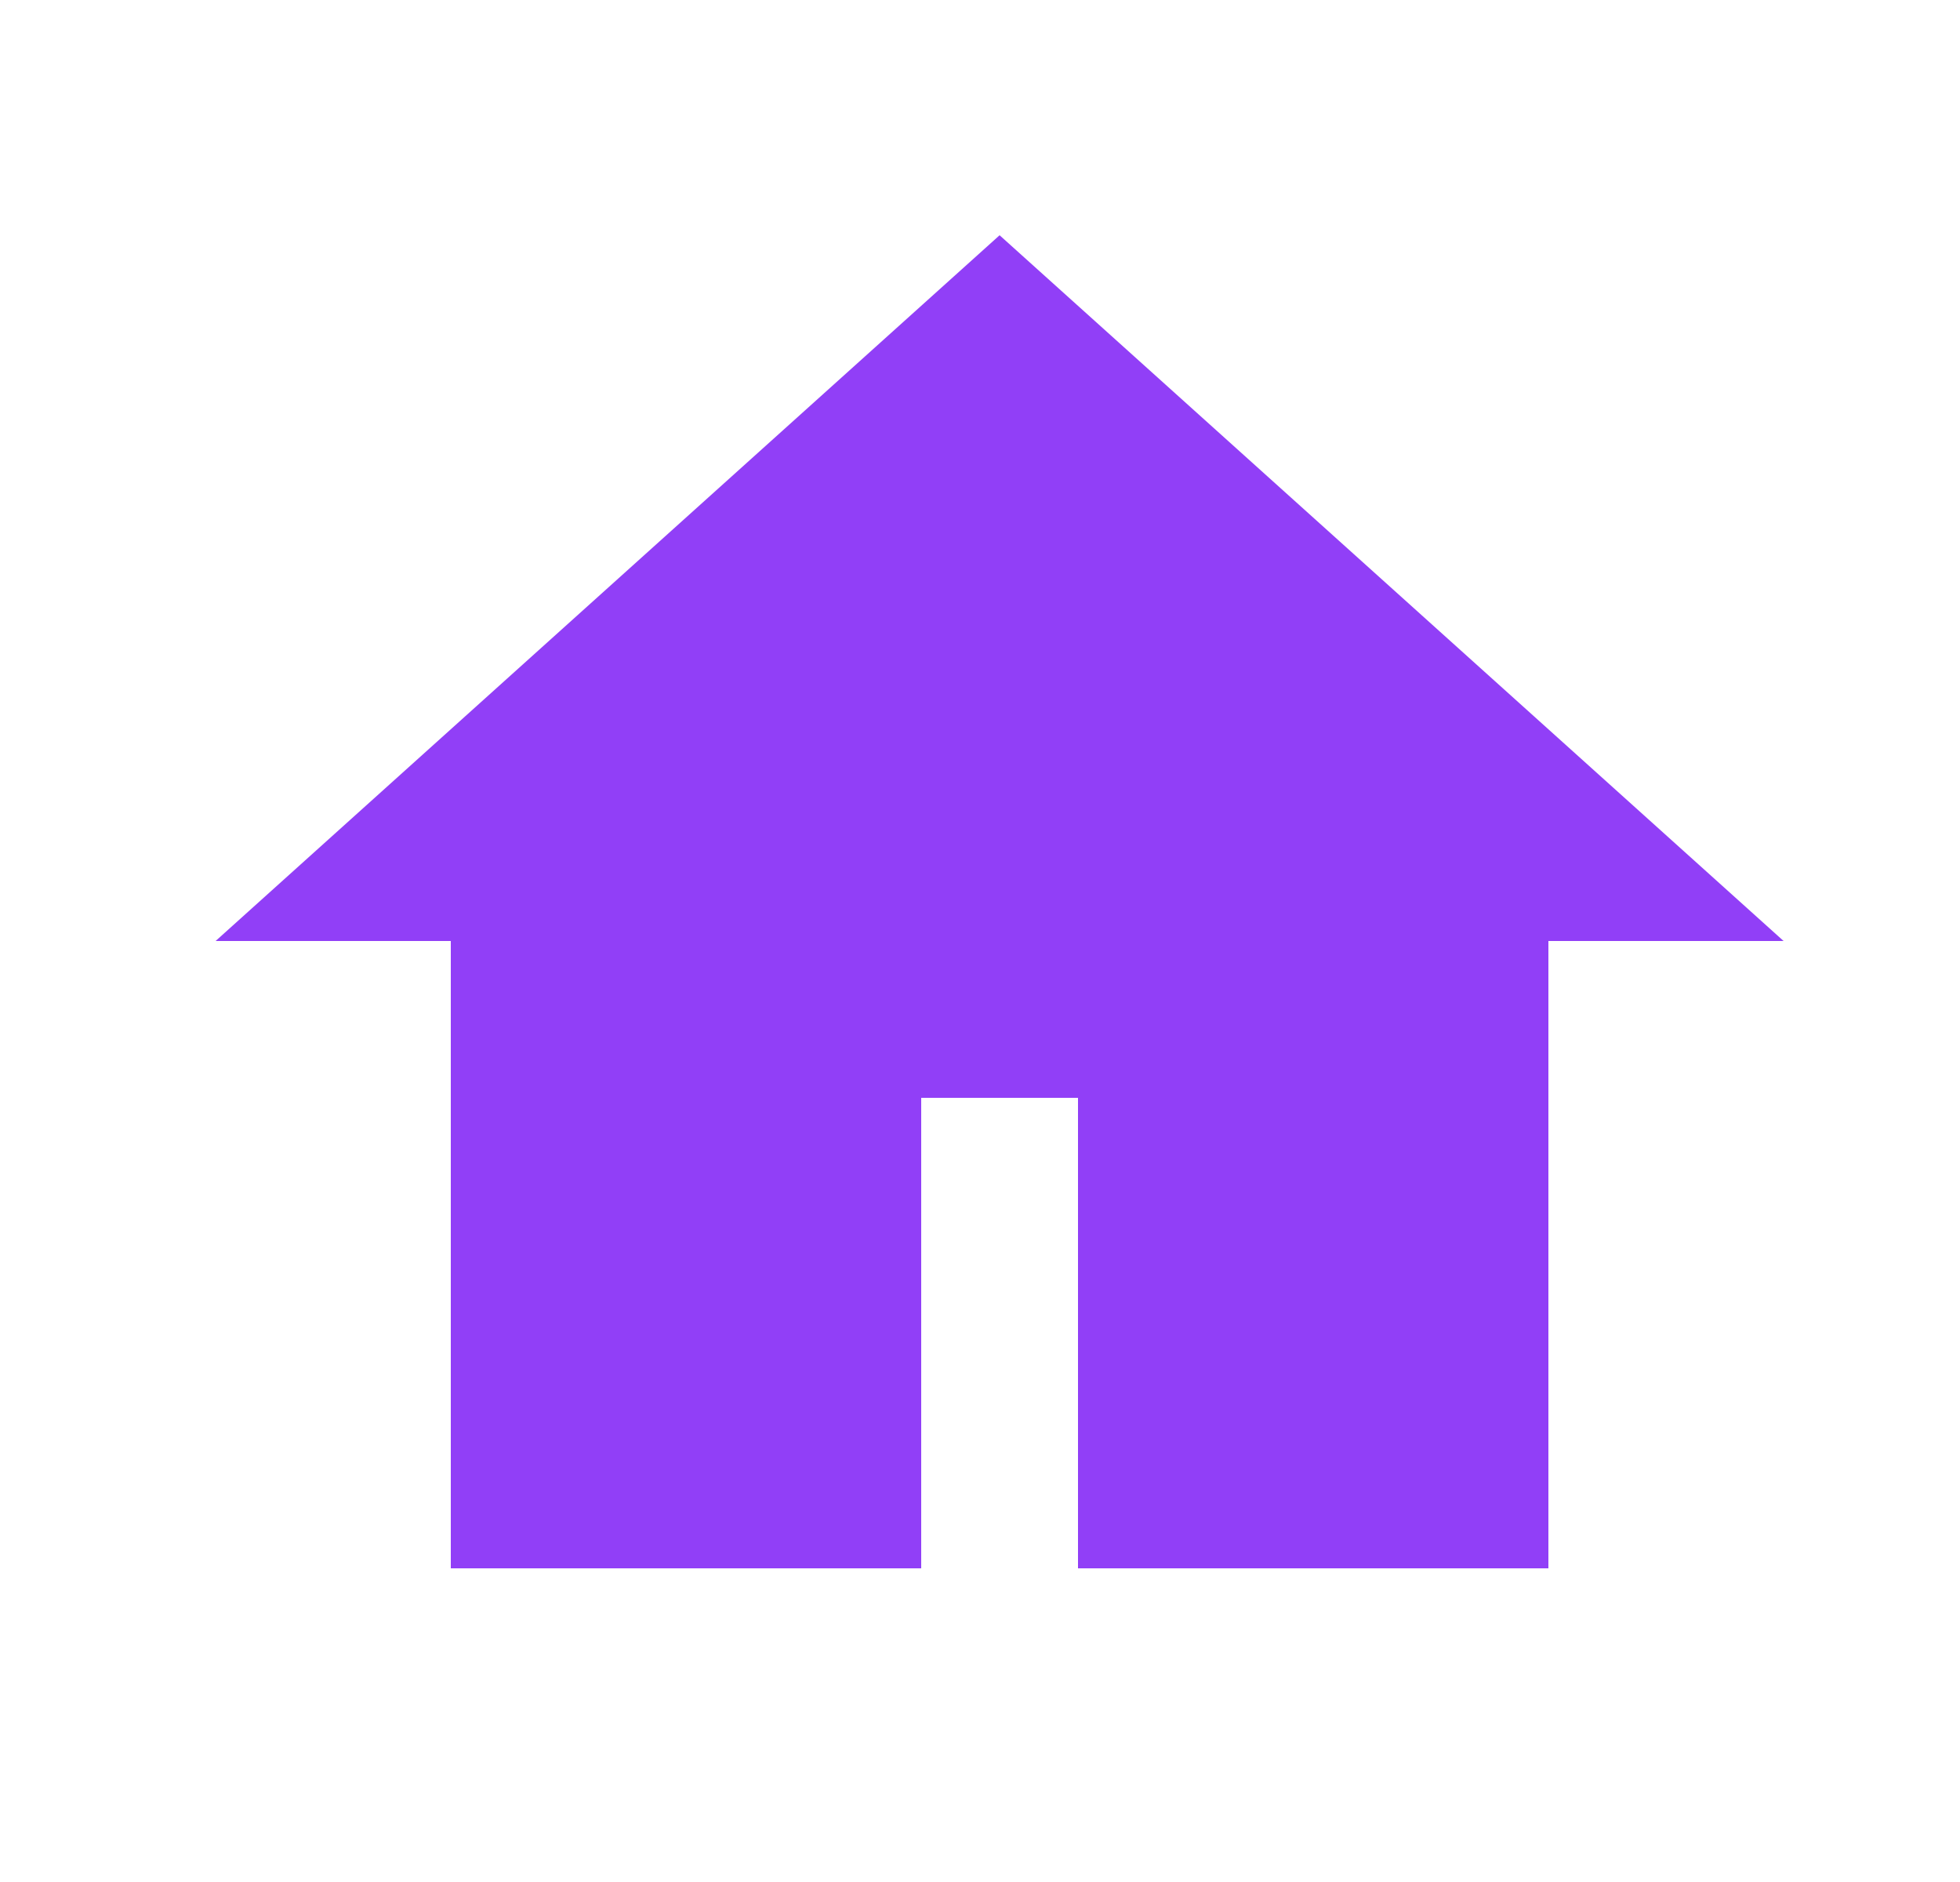
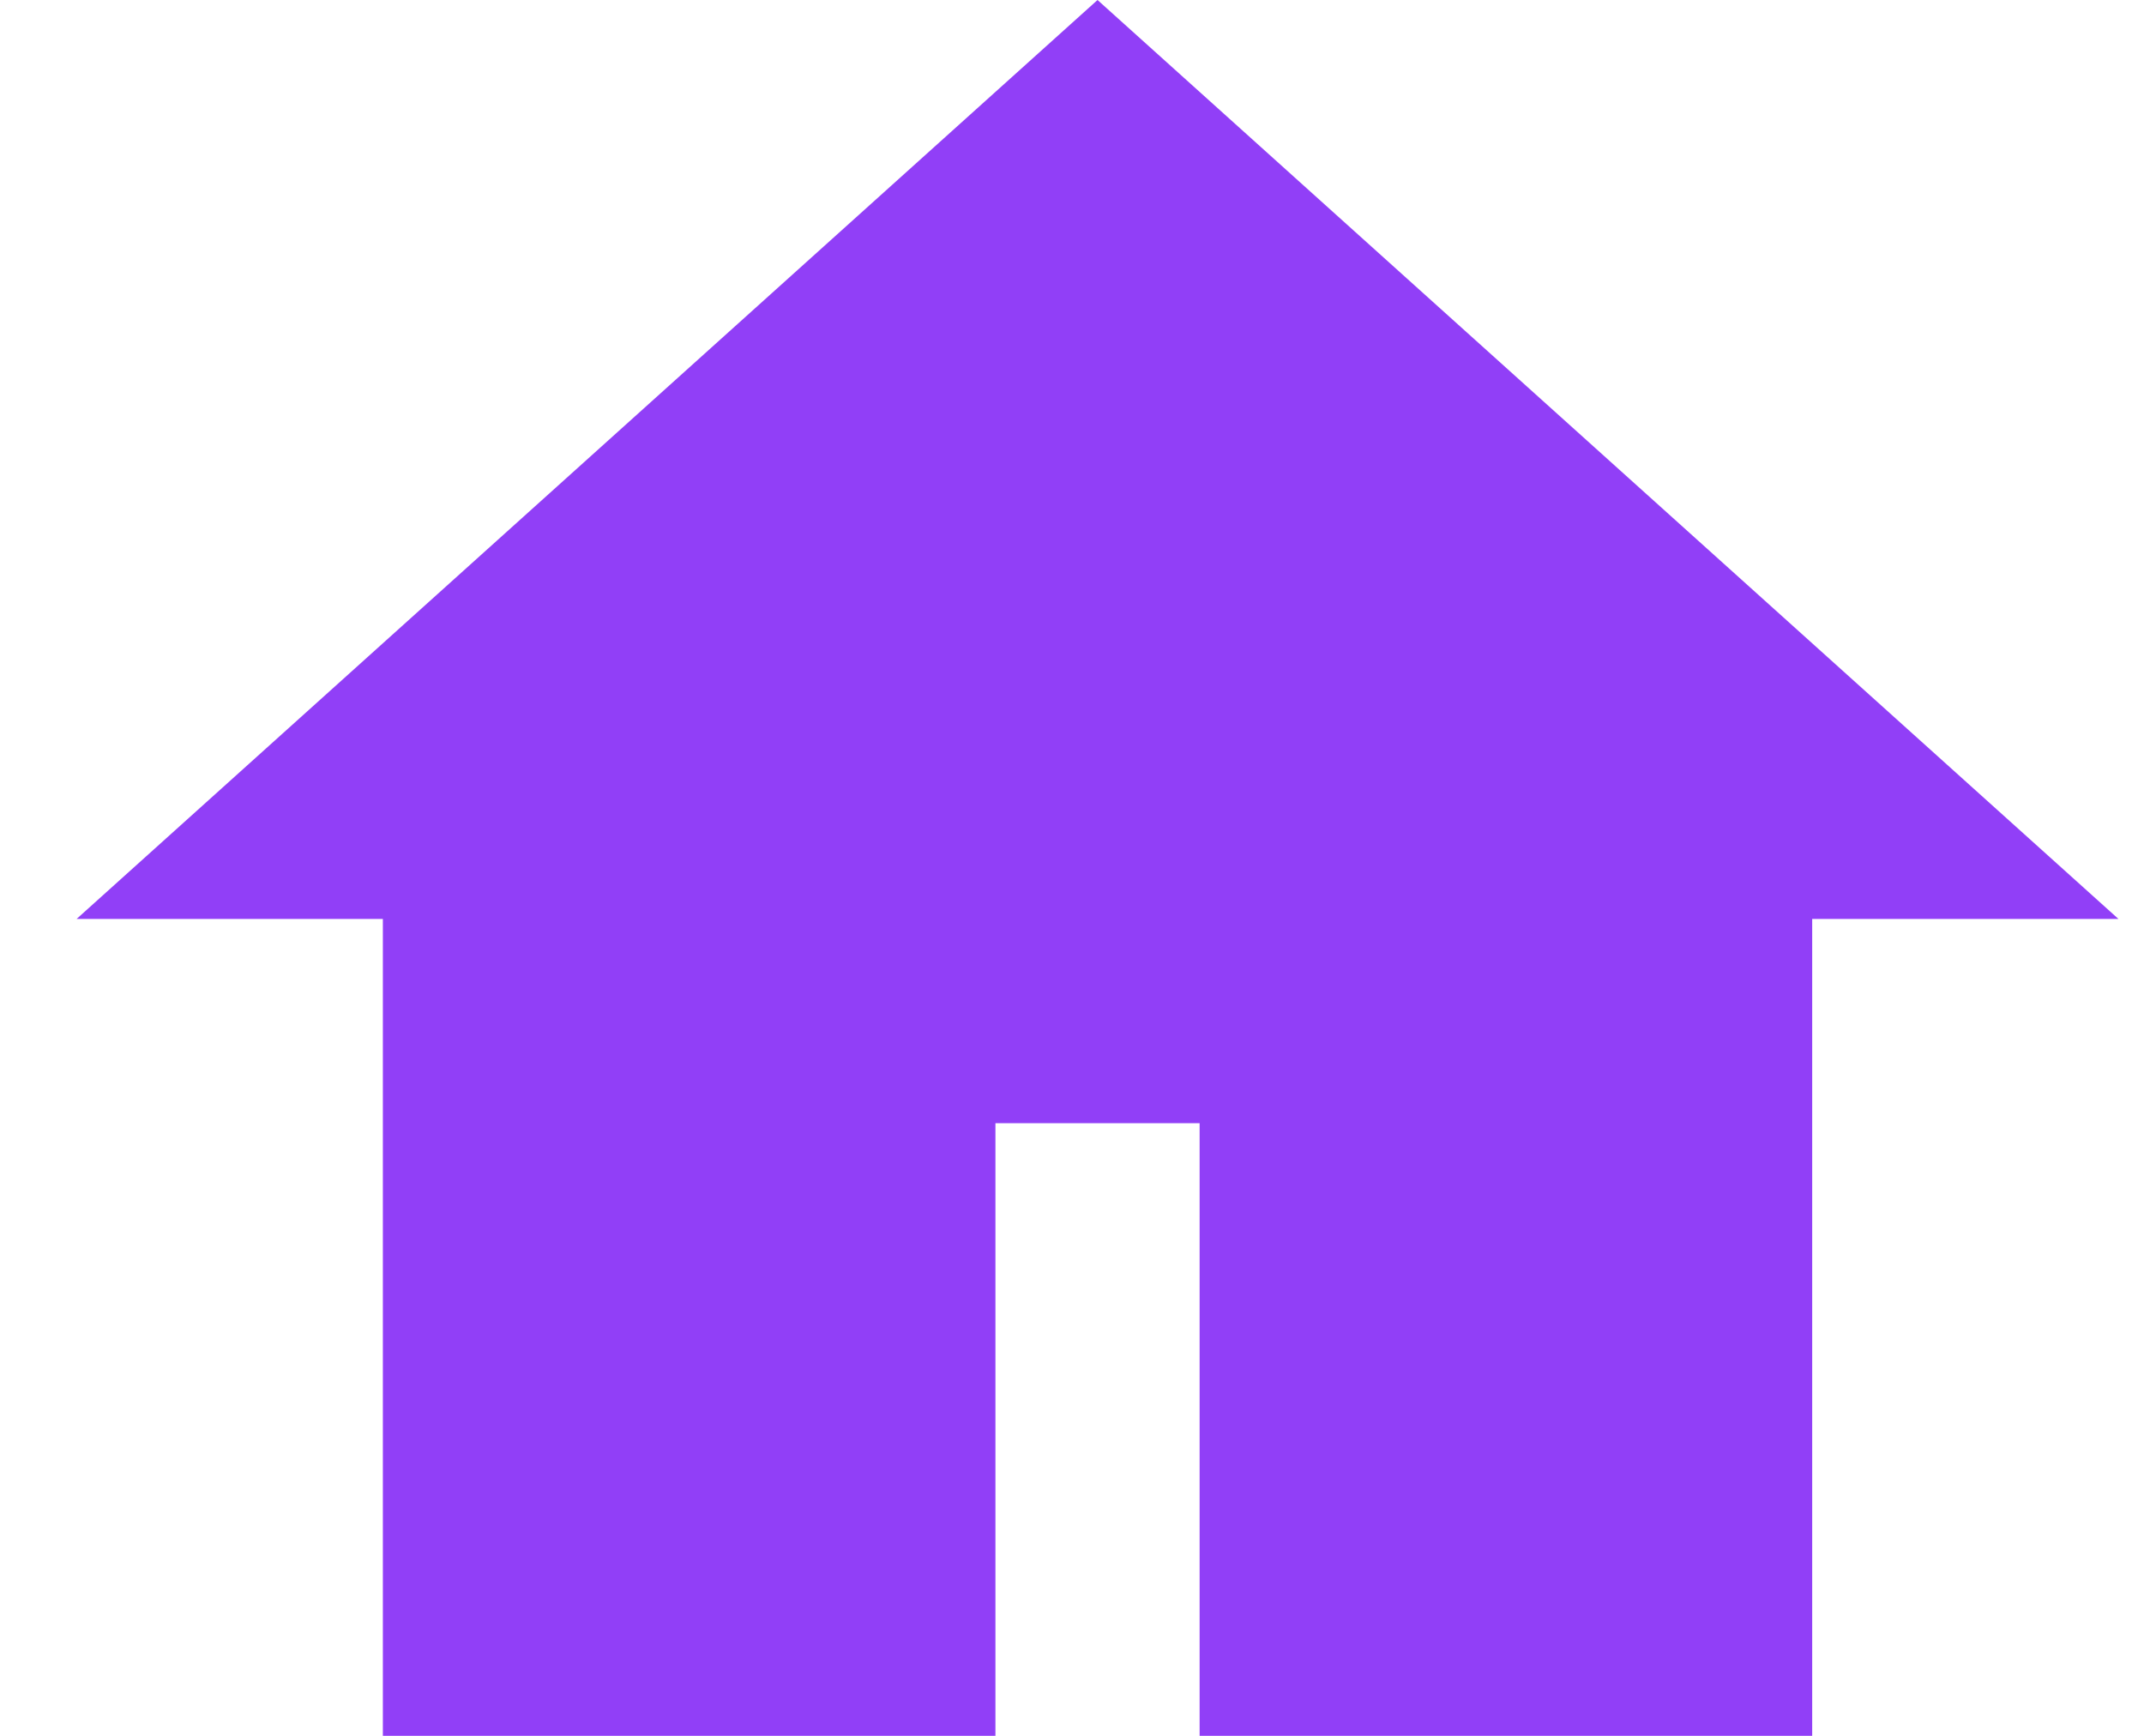
- <svg xmlns="http://www.w3.org/2000/svg" width="25" height="24" viewBox="0 0 25 24" fill="none">
-   <path d="M12.75 5.69L17.75 10.19V18H15.75V12H9.75V18H7.75V10.19L12.75 5.69ZM12.75 3L2.75 12H5.75V20H11.75V14H13.75V20H19.75V12H22.75" fill="#913FF7" />
-   <path d="M7.75 10L12.75 5.5L17.75 10V18H15.75V12H9.75V18.5H7.75V10Z" fill="#913FF7" />
-   <path fill-rule="evenodd" clip-rule="evenodd" d="M12.75 4.827L18.25 9.777V18.5H15.25V12.5H10.25V19H7.25V9.777L12.75 4.827ZM8.25 10.223V18H9.25V11.5H16.25V17.5H17.25V10.223L12.75 6.173L8.25 10.223Z" fill="#913FF7" />
+ <svg xmlns="http://www.w3.org/2000/svg" width="21" height="17" viewBox="0 0 21 17" fill="none">
+   <path d="M10.75 2.69L15.75 7.19V15H13.75V9H7.75V15H5.75V7.19L10.75 2.69ZM10.75 0L0.75 9H3.75V17H9.75V11H11.75V17H17.75V9H20.75" fill="#913FF7" />
+   <path d="M5.75 7L10.75 2.5L15.75 7V15H13.75V9H7.75V15.5H5.75V7Z" fill="#913FF7" />
+   <path fill-rule="evenodd" clip-rule="evenodd" d="M10.75 1.827L16.25 6.777V15.5H13.25V9.5H8.25V16H5.25V6.777L10.75 1.827ZM6.25 7.223V15H7.25V8.5H14.25V14.5H15.25V7.223L10.75 3.173L6.25 7.223Z" fill="#913FF7" />
</svg>
